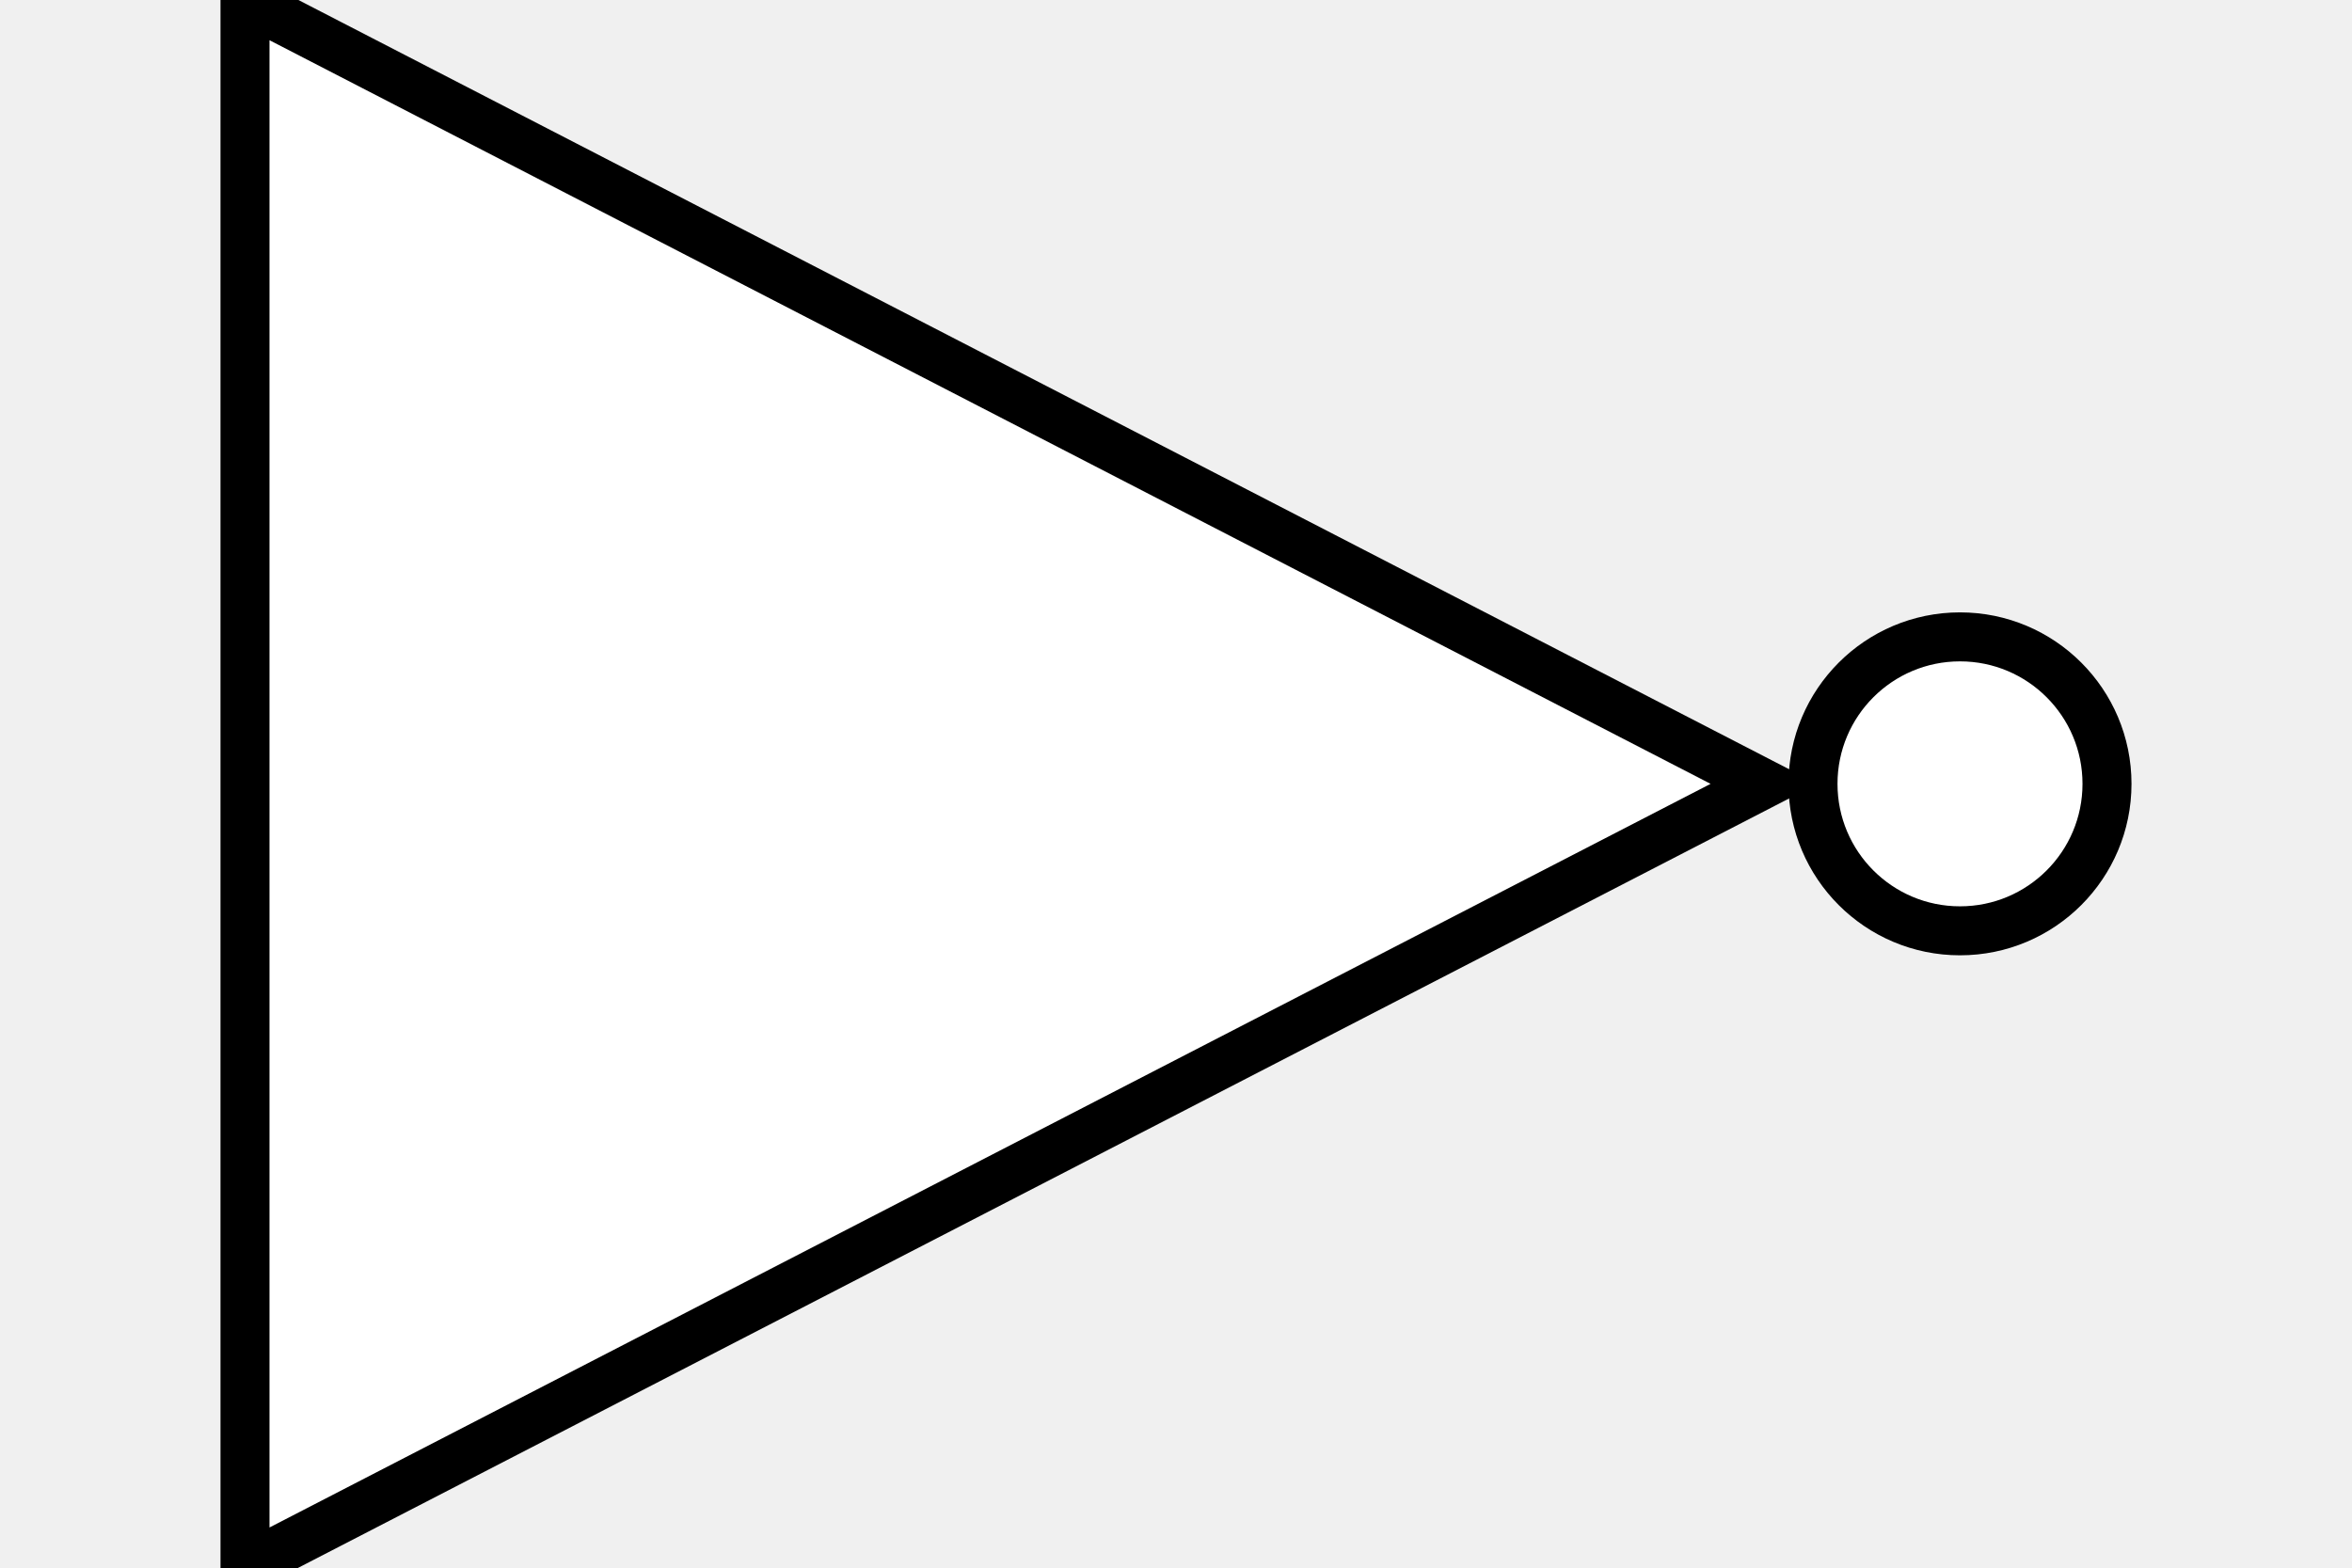
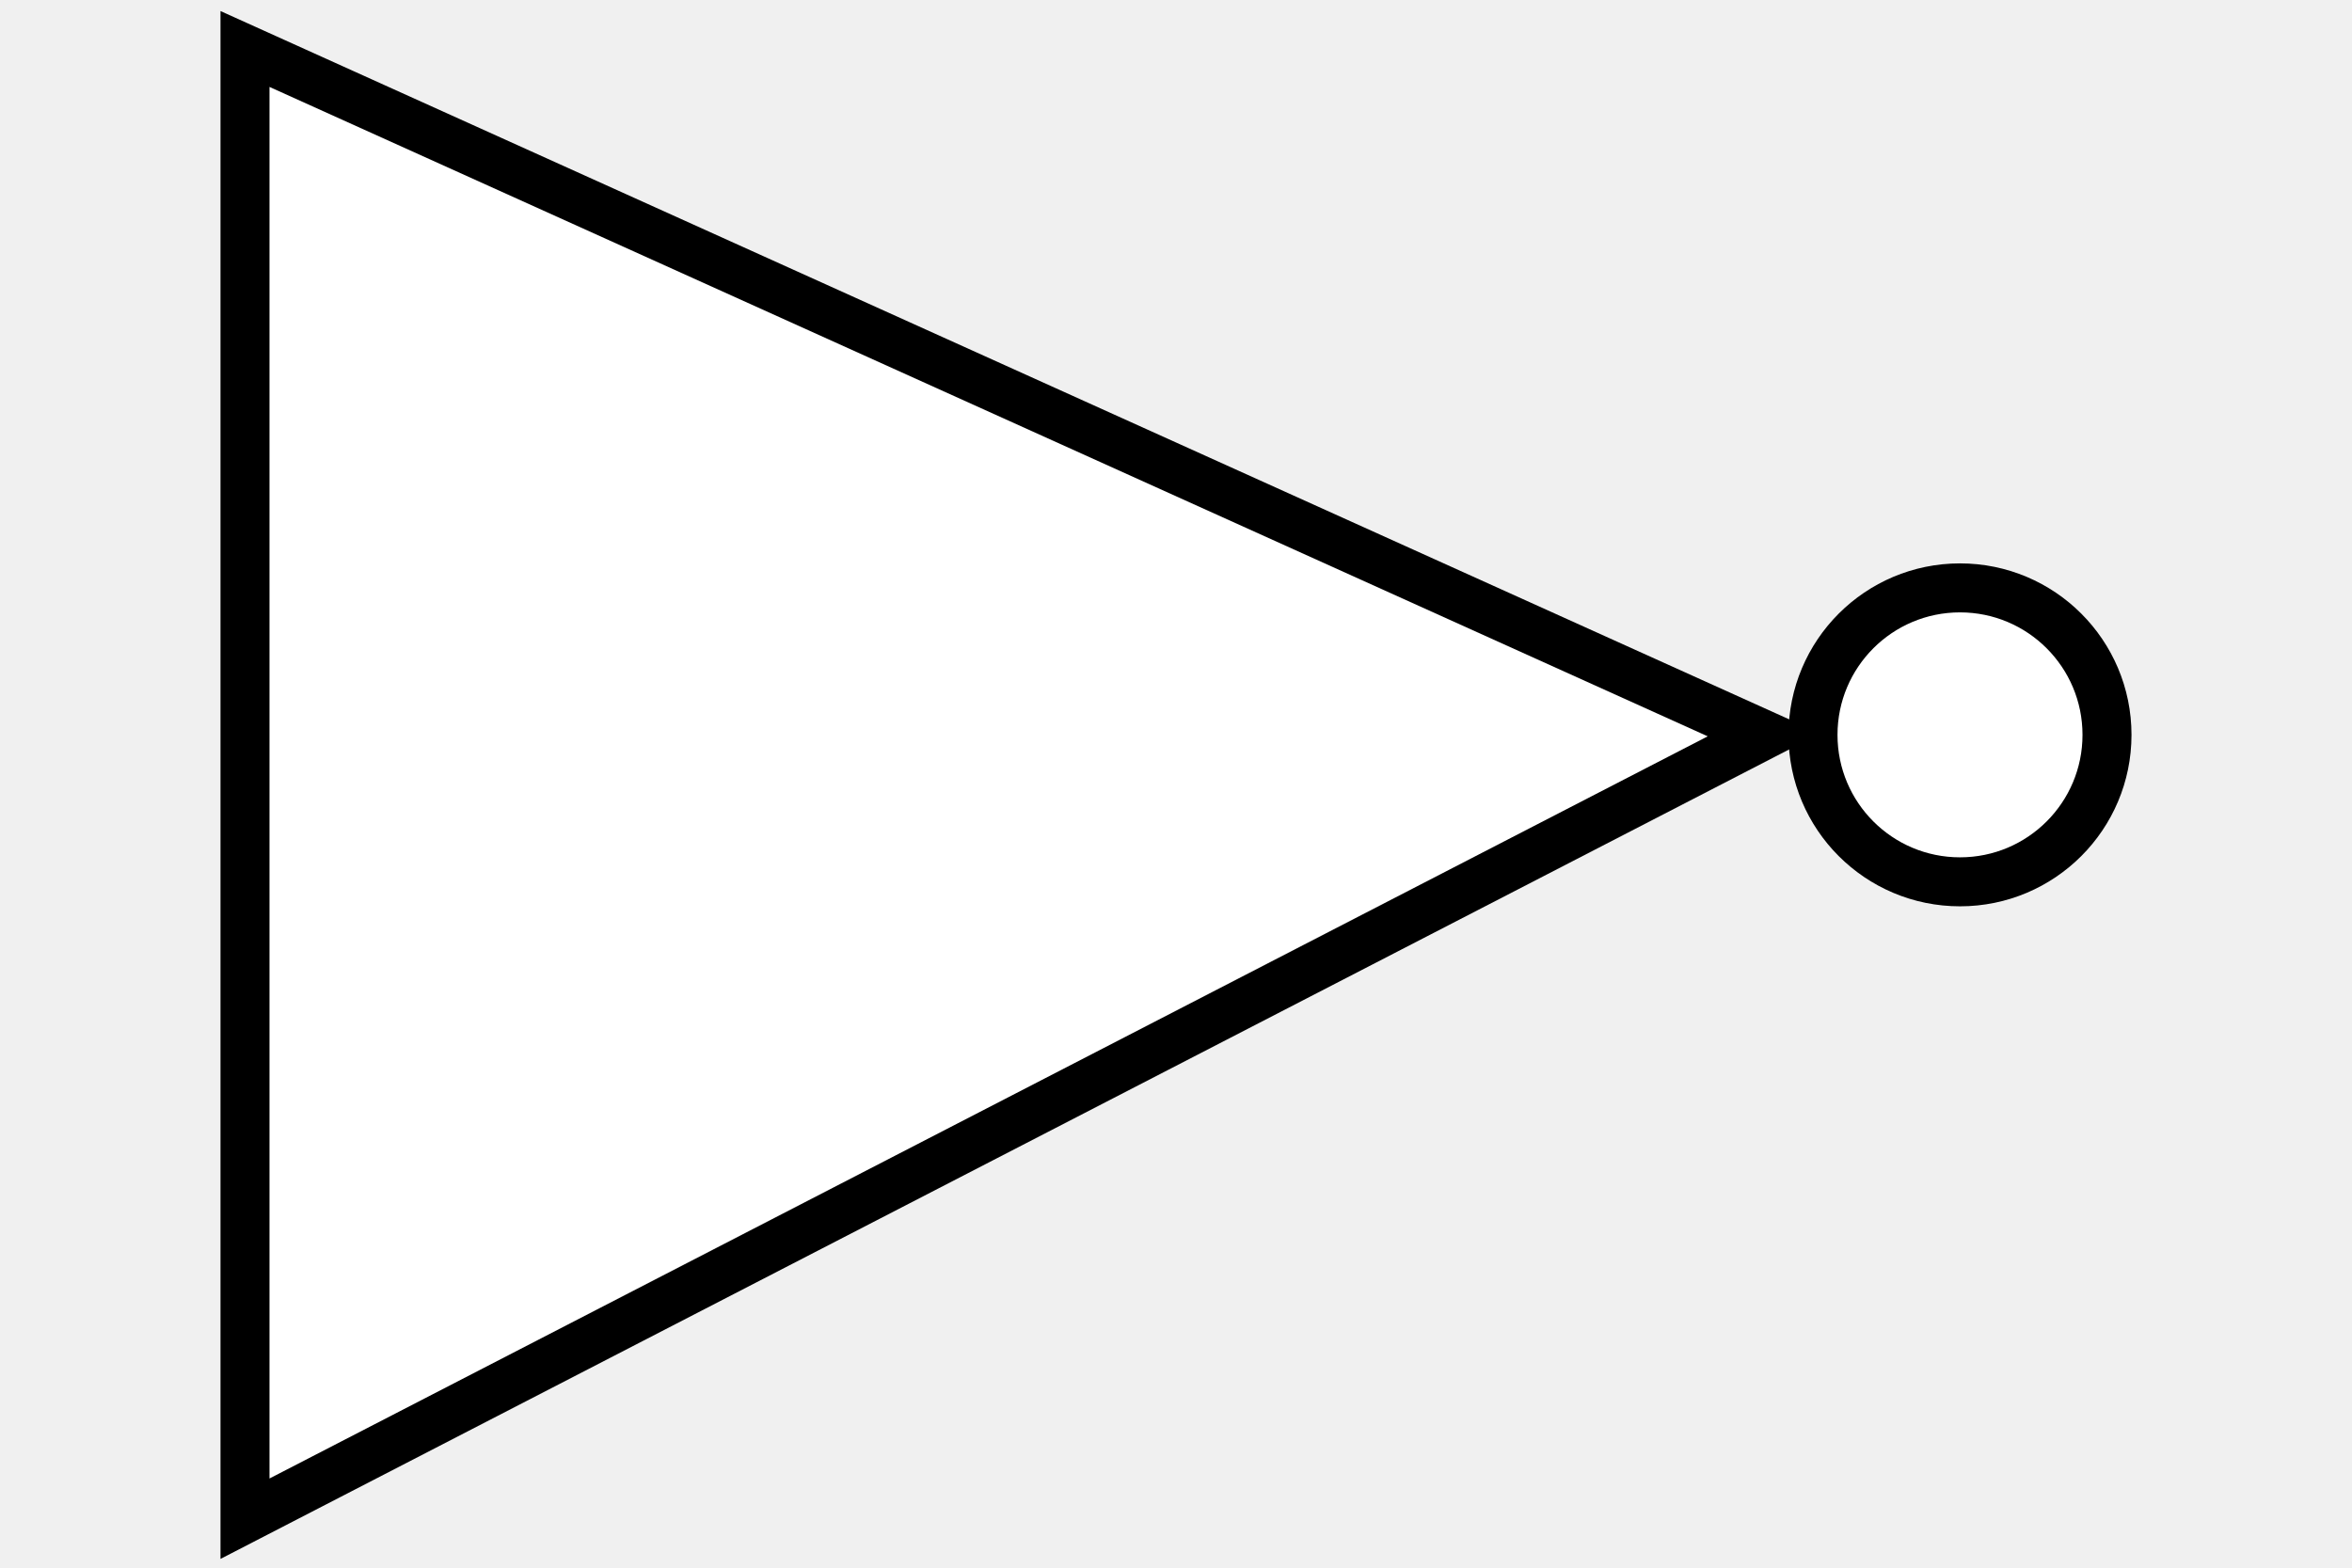
<svg xmlns="http://www.w3.org/2000/svg" width="48" height="32" viewBox="0 0 48 32">
-   <path d="  M 5 0  L 36 16  L 5 32  Z" style="fill:white;stroke:#000000;stroke-width:1" />
-   <circle cx="40" cy="16" r="3" style="fill:white;stroke:#000000;stroke-width:1" />
+   <path d="  M 5 1  L 36 15  L 5 31  Z" style="fill:white;stroke:#000000;stroke-width:1" />
+   <circle cx="40" cy="15" r="3" style="fill:white;stroke:#000000;stroke-width:1" />
</svg>
